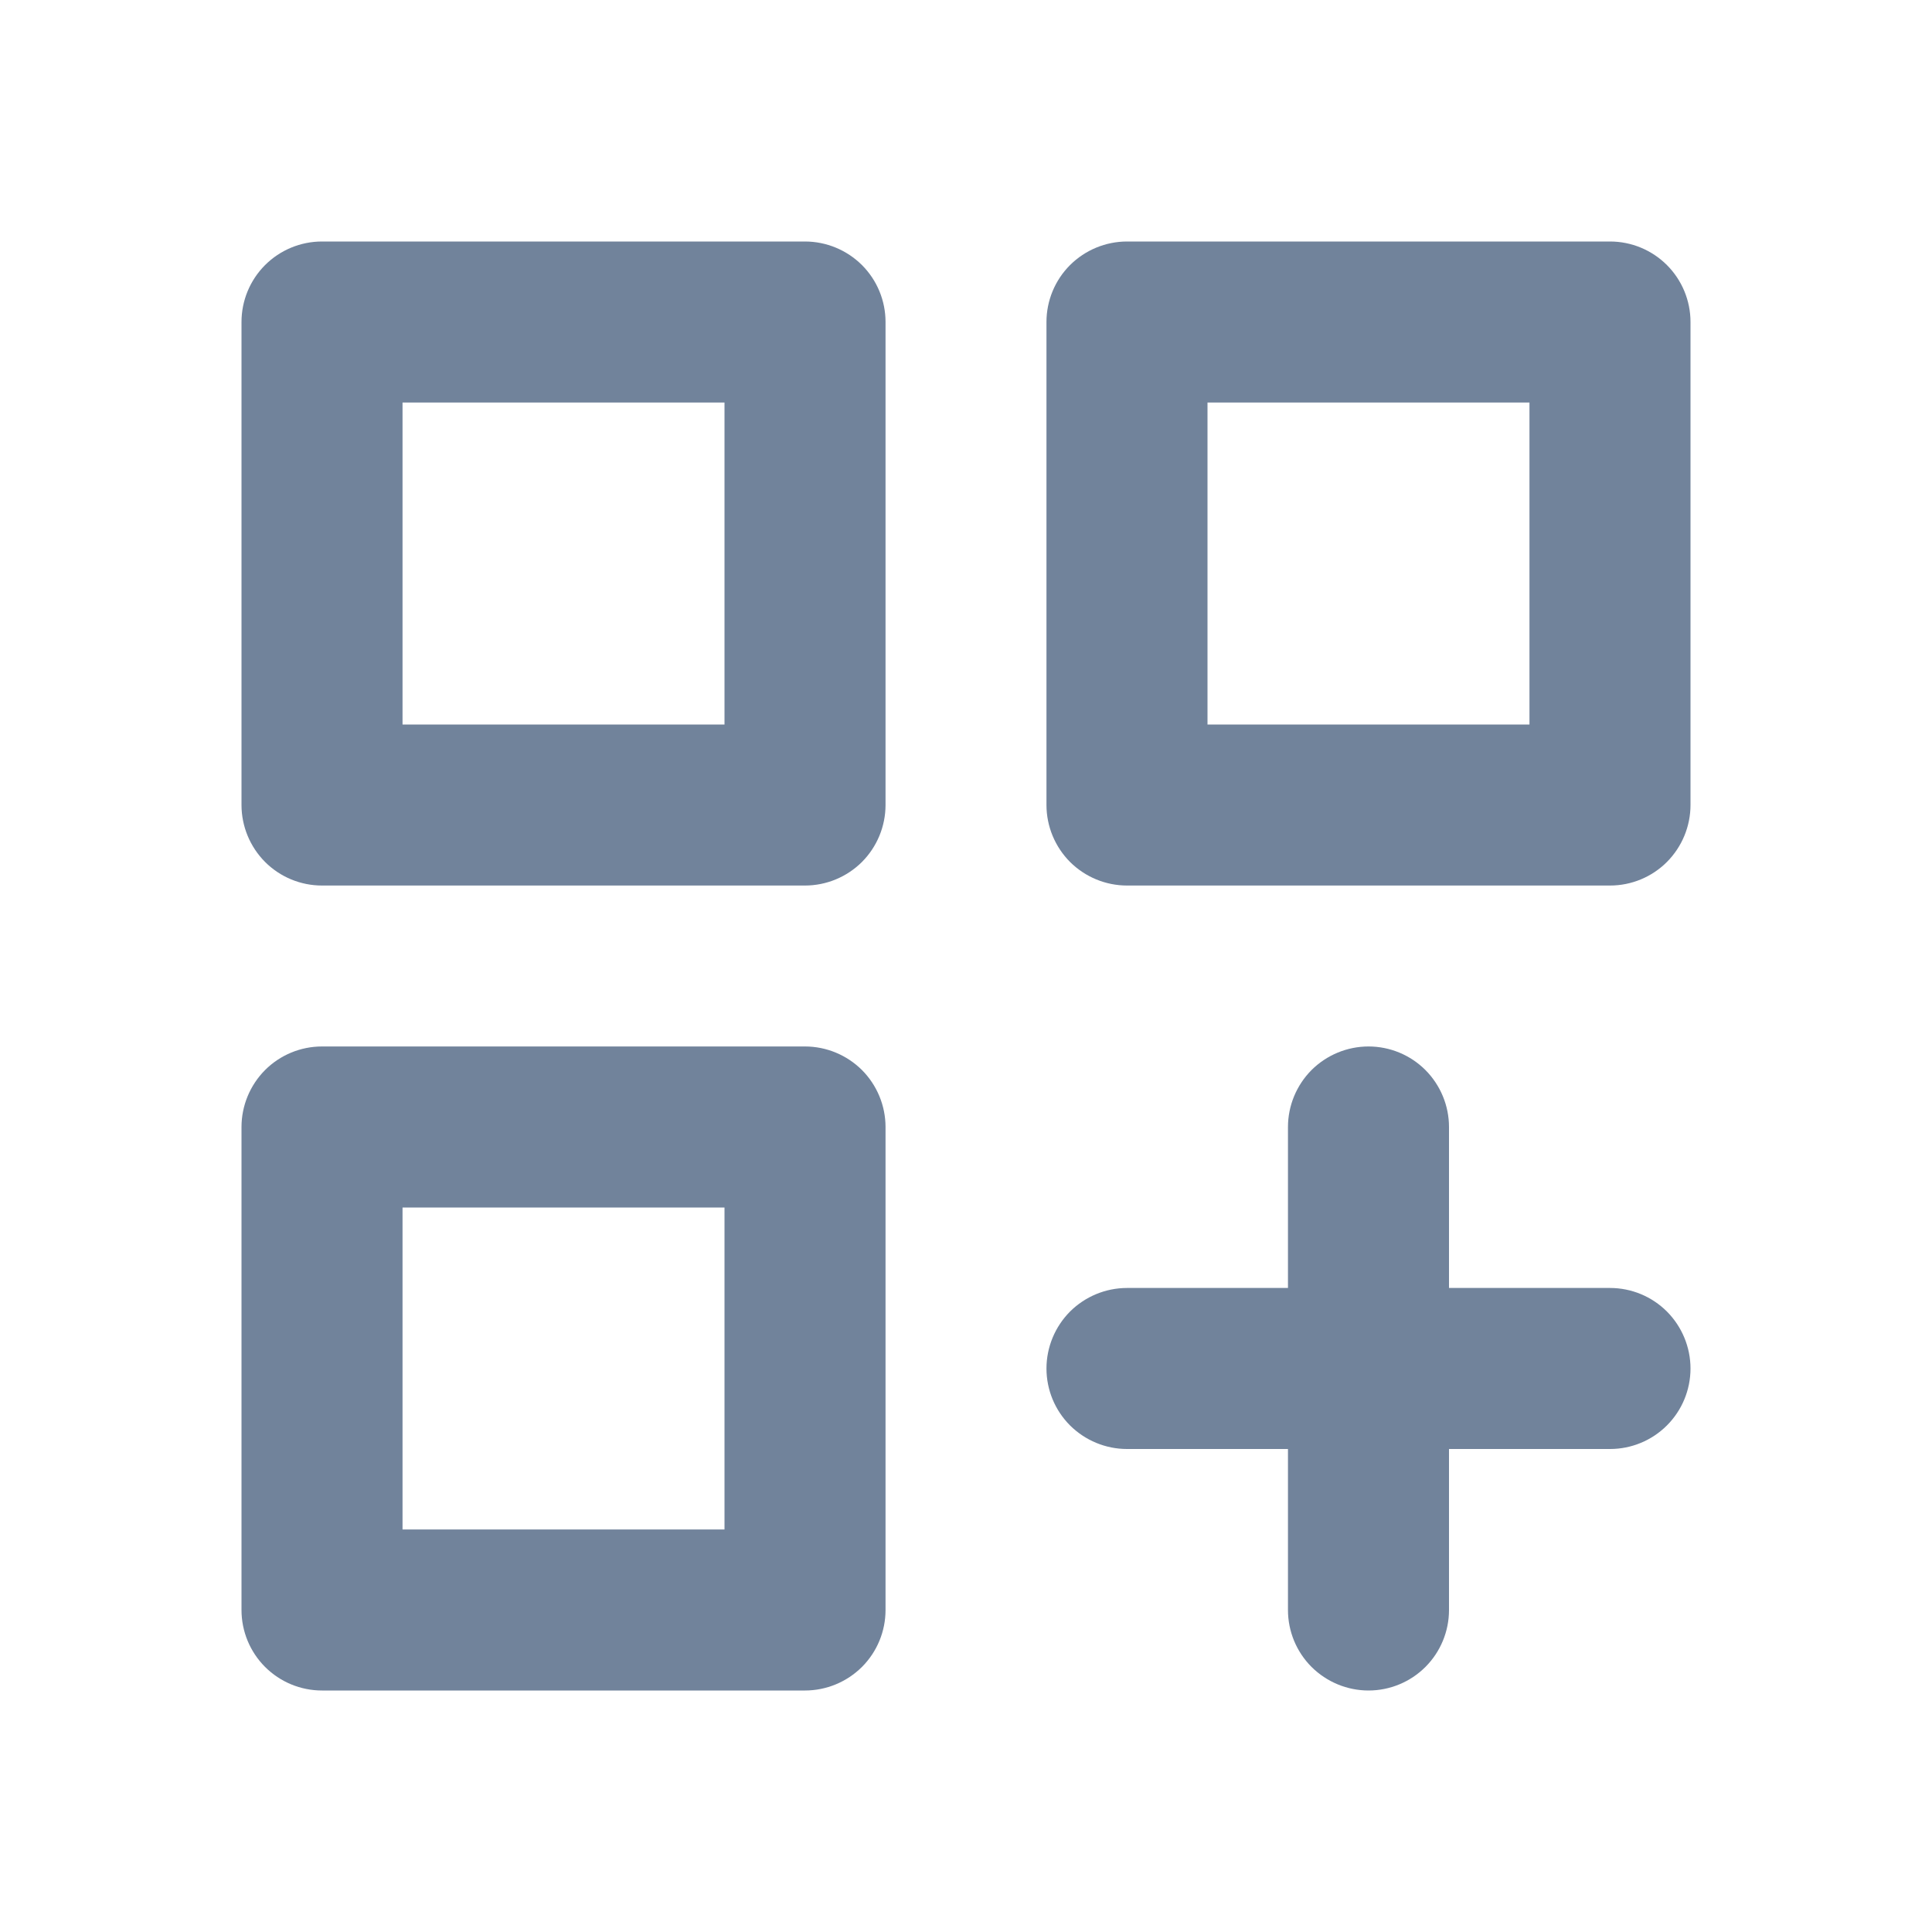
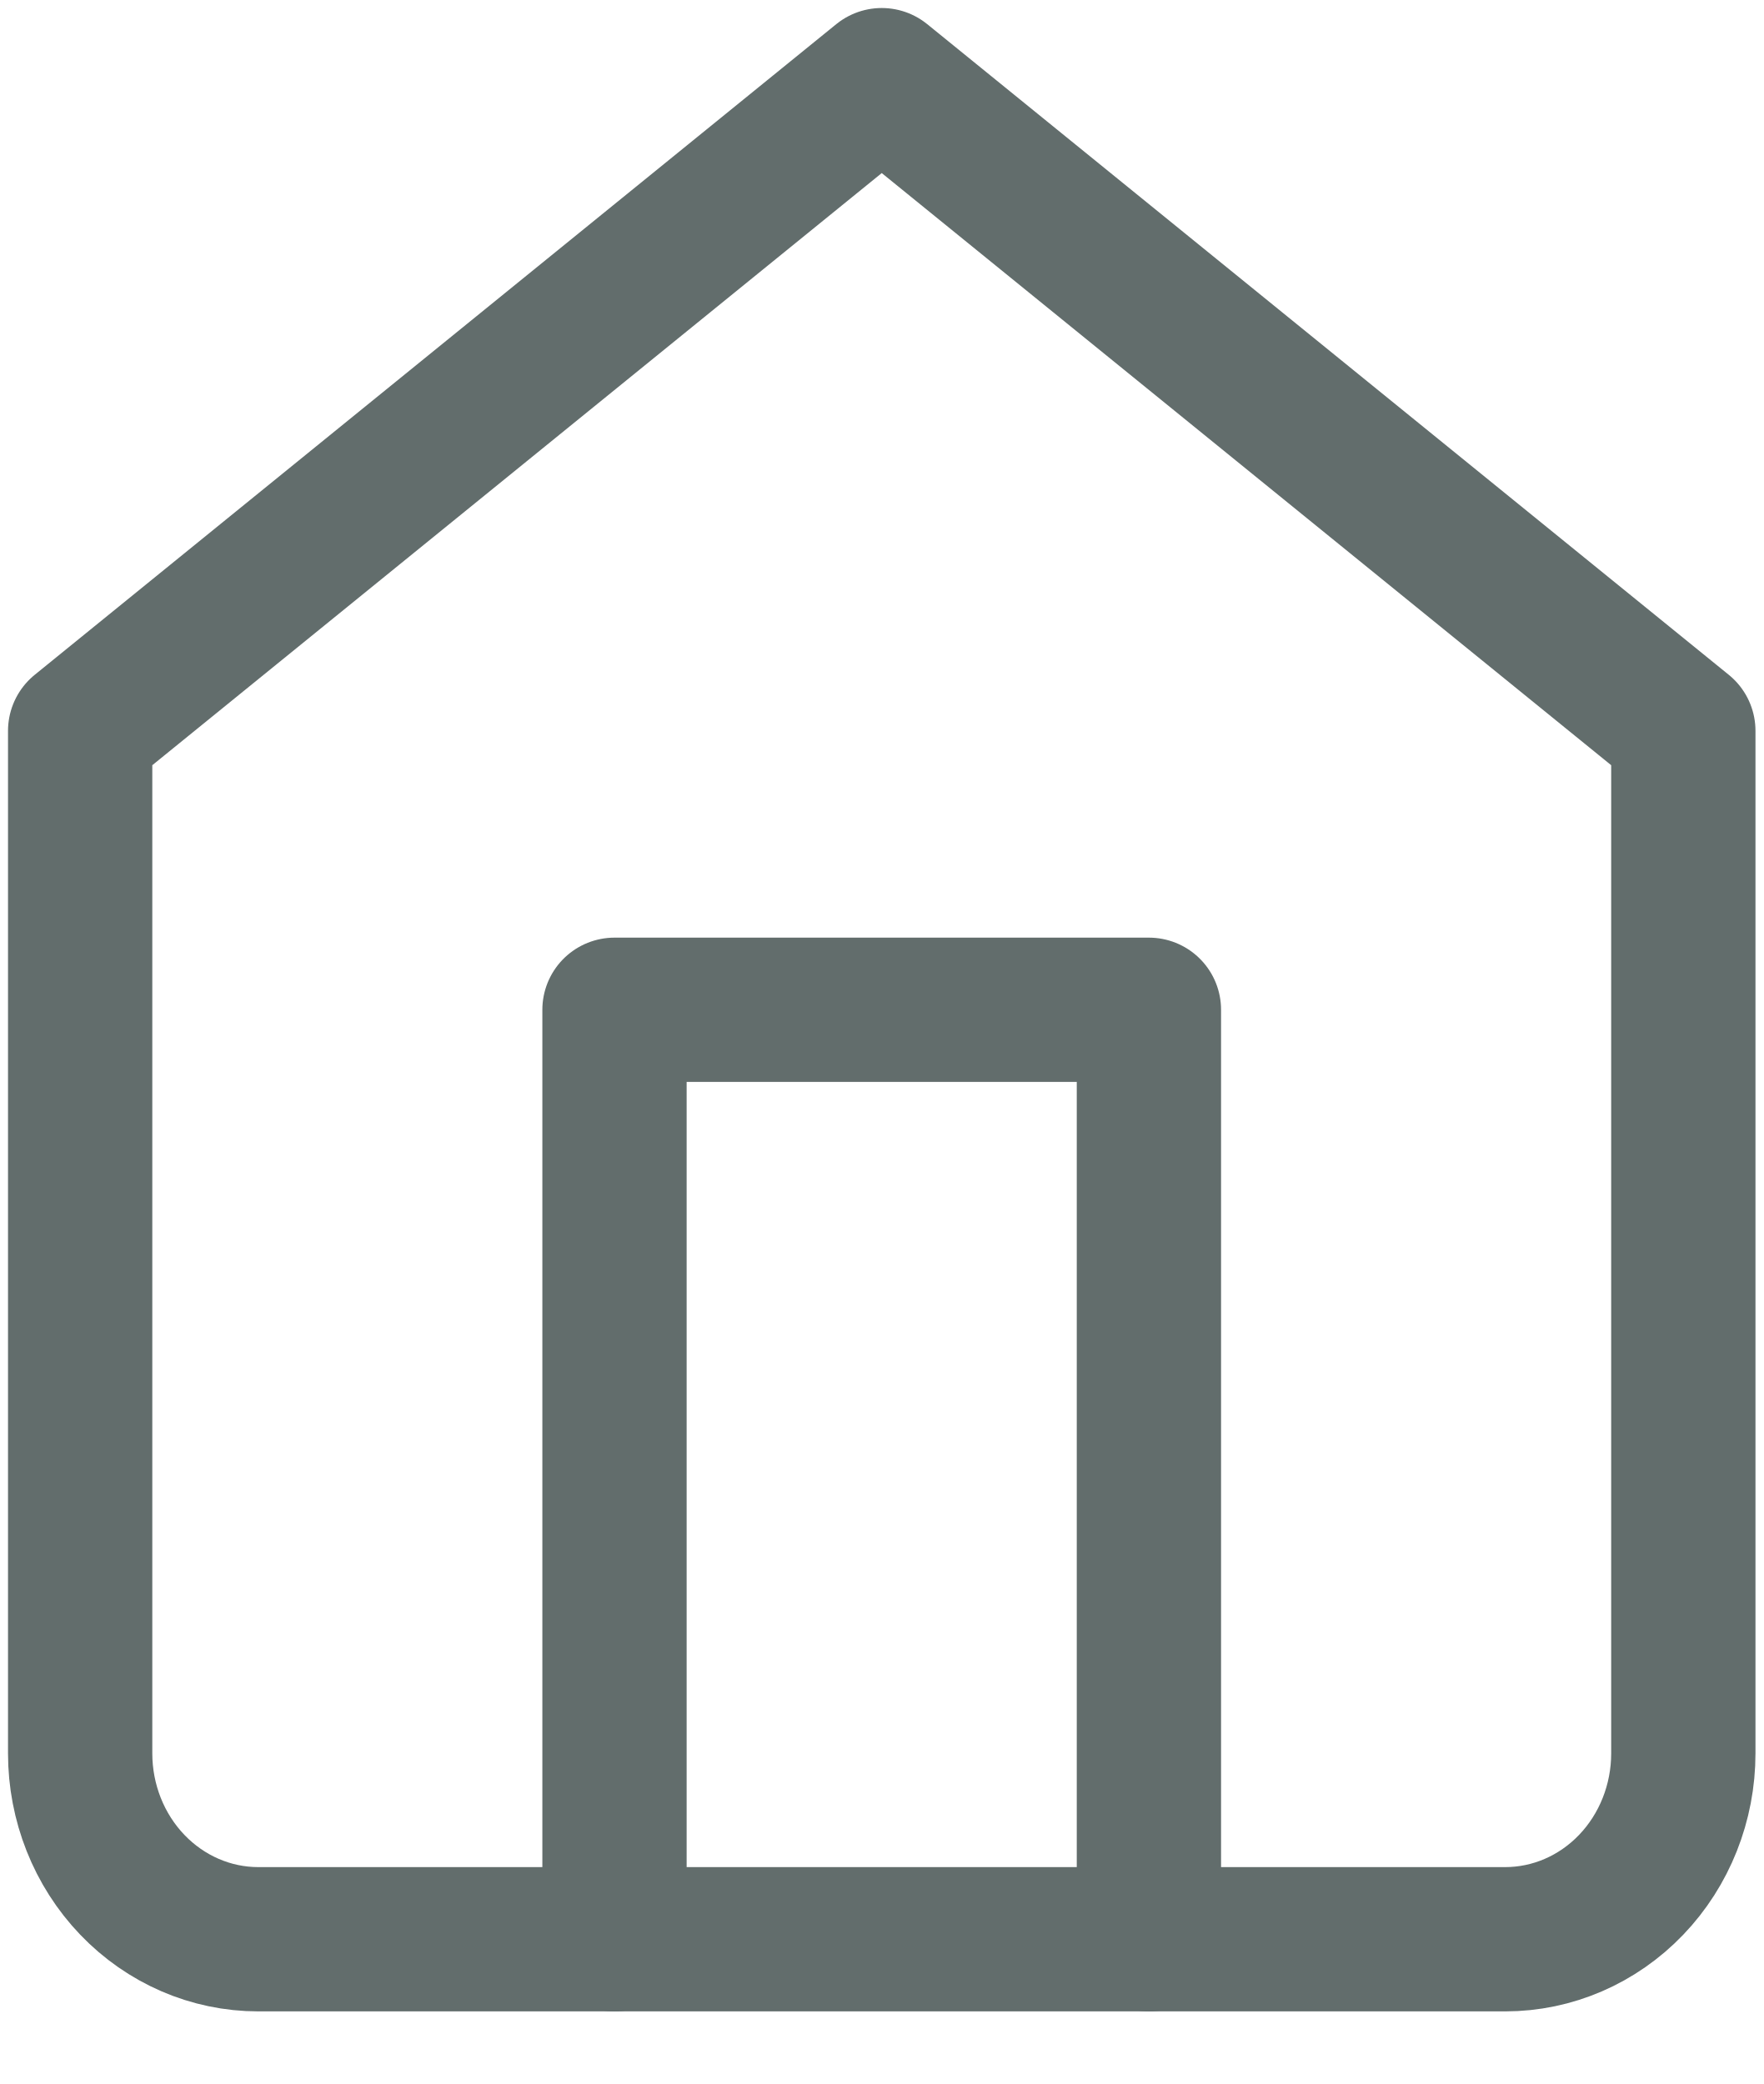
- <svg xmlns="http://www.w3.org/2000/svg" width="20" height="20" viewBox="0 0 20 20" fill="none">
-   <path d="M8.333 10.833H3.333C3.112 10.833 2.9 10.921 2.744 11.077C2.588 11.234 2.5 11.446 2.5 11.667V16.667C2.5 16.888 2.588 17.1 2.744 17.256C2.9 17.412 3.112 17.5 3.333 17.5H8.333C8.554 17.5 8.766 17.412 8.923 17.256C9.079 17.1 9.167 16.888 9.167 16.667V11.667C9.167 11.446 9.079 11.234 8.923 11.077C8.766 10.921 8.554 10.833 8.333 10.833ZM7.5 15.833H4.167V12.5H7.5V15.833ZM16.667 2.5H11.667C11.446 2.5 11.234 2.588 11.077 2.744C10.921 2.9 10.833 3.112 10.833 3.333V8.333C10.833 8.554 10.921 8.766 11.077 8.923C11.234 9.079 11.446 9.167 11.667 9.167H16.667C16.888 9.167 17.1 9.079 17.256 8.923C17.412 8.766 17.5 8.554 17.5 8.333V3.333C17.5 3.112 17.412 2.9 17.256 2.744C17.1 2.588 16.888 2.5 16.667 2.5V2.5ZM15.833 7.5H12.5V4.167H15.833V7.5ZM16.667 13.333H15V11.667C15 11.446 14.912 11.234 14.756 11.077C14.6 10.921 14.388 10.833 14.167 10.833C13.946 10.833 13.734 10.921 13.577 11.077C13.421 11.234 13.333 11.446 13.333 11.667V13.333H11.667C11.446 13.333 11.234 13.421 11.077 13.577C10.921 13.734 10.833 13.946 10.833 14.167C10.833 14.388 10.921 14.6 11.077 14.756C11.234 14.912 11.446 15 11.667 15H13.333V16.667C13.333 16.888 13.421 17.1 13.577 17.256C13.734 17.412 13.946 17.5 14.167 17.5C14.388 17.5 14.6 17.412 14.756 17.256C14.912 17.1 15 16.888 15 16.667V15H16.667C16.888 15 17.1 14.912 17.256 14.756C17.412 14.6 17.5 14.388 17.5 14.167C17.5 13.946 17.412 13.734 17.256 13.577C17.1 13.421 16.888 13.333 16.667 13.333ZM8.333 2.5H3.333C3.112 2.5 2.9 2.588 2.744 2.744C2.588 2.9 2.5 3.112 2.5 3.333V8.333C2.5 8.554 2.588 8.766 2.744 8.923C2.9 9.079 3.112 9.167 3.333 9.167H8.333C8.554 9.167 8.766 9.079 8.923 8.923C9.079 8.766 9.167 8.554 9.167 8.333V3.333C9.167 3.112 9.079 2.9 8.923 2.744C8.766 2.588 8.554 2.5 8.333 2.5V2.5ZM7.5 7.5H4.167V4.167H7.5V7.5Z" fill="#71839B" />
+ <svg xmlns="http://www.w3.org/2000/svg" width="22" height="26" viewBox="0 0 22 26" fill="none">
+   <path className="nav-icon" d="M1 9.118L11 1L21 9.118V21.875C21 22.49 20.766 23.08 20.349 23.515C19.932 23.95 19.367 24.194 18.778 24.194H3.222C2.633 24.194 2.068 23.95 1.651 23.515C1.234 23.08 1 22.49 1 21.875V9.118Z" stroke="#626D6C" stroke-width="1.8" stroke-linecap="round" stroke-linejoin="round" />
+   <path className="nav-icon" d="M7.666 24.195V12.598H14.333V24.195" stroke="#626D6C" stroke-width="1.8" stroke-linecap="round" stroke-linejoin="round" />
</svg>
